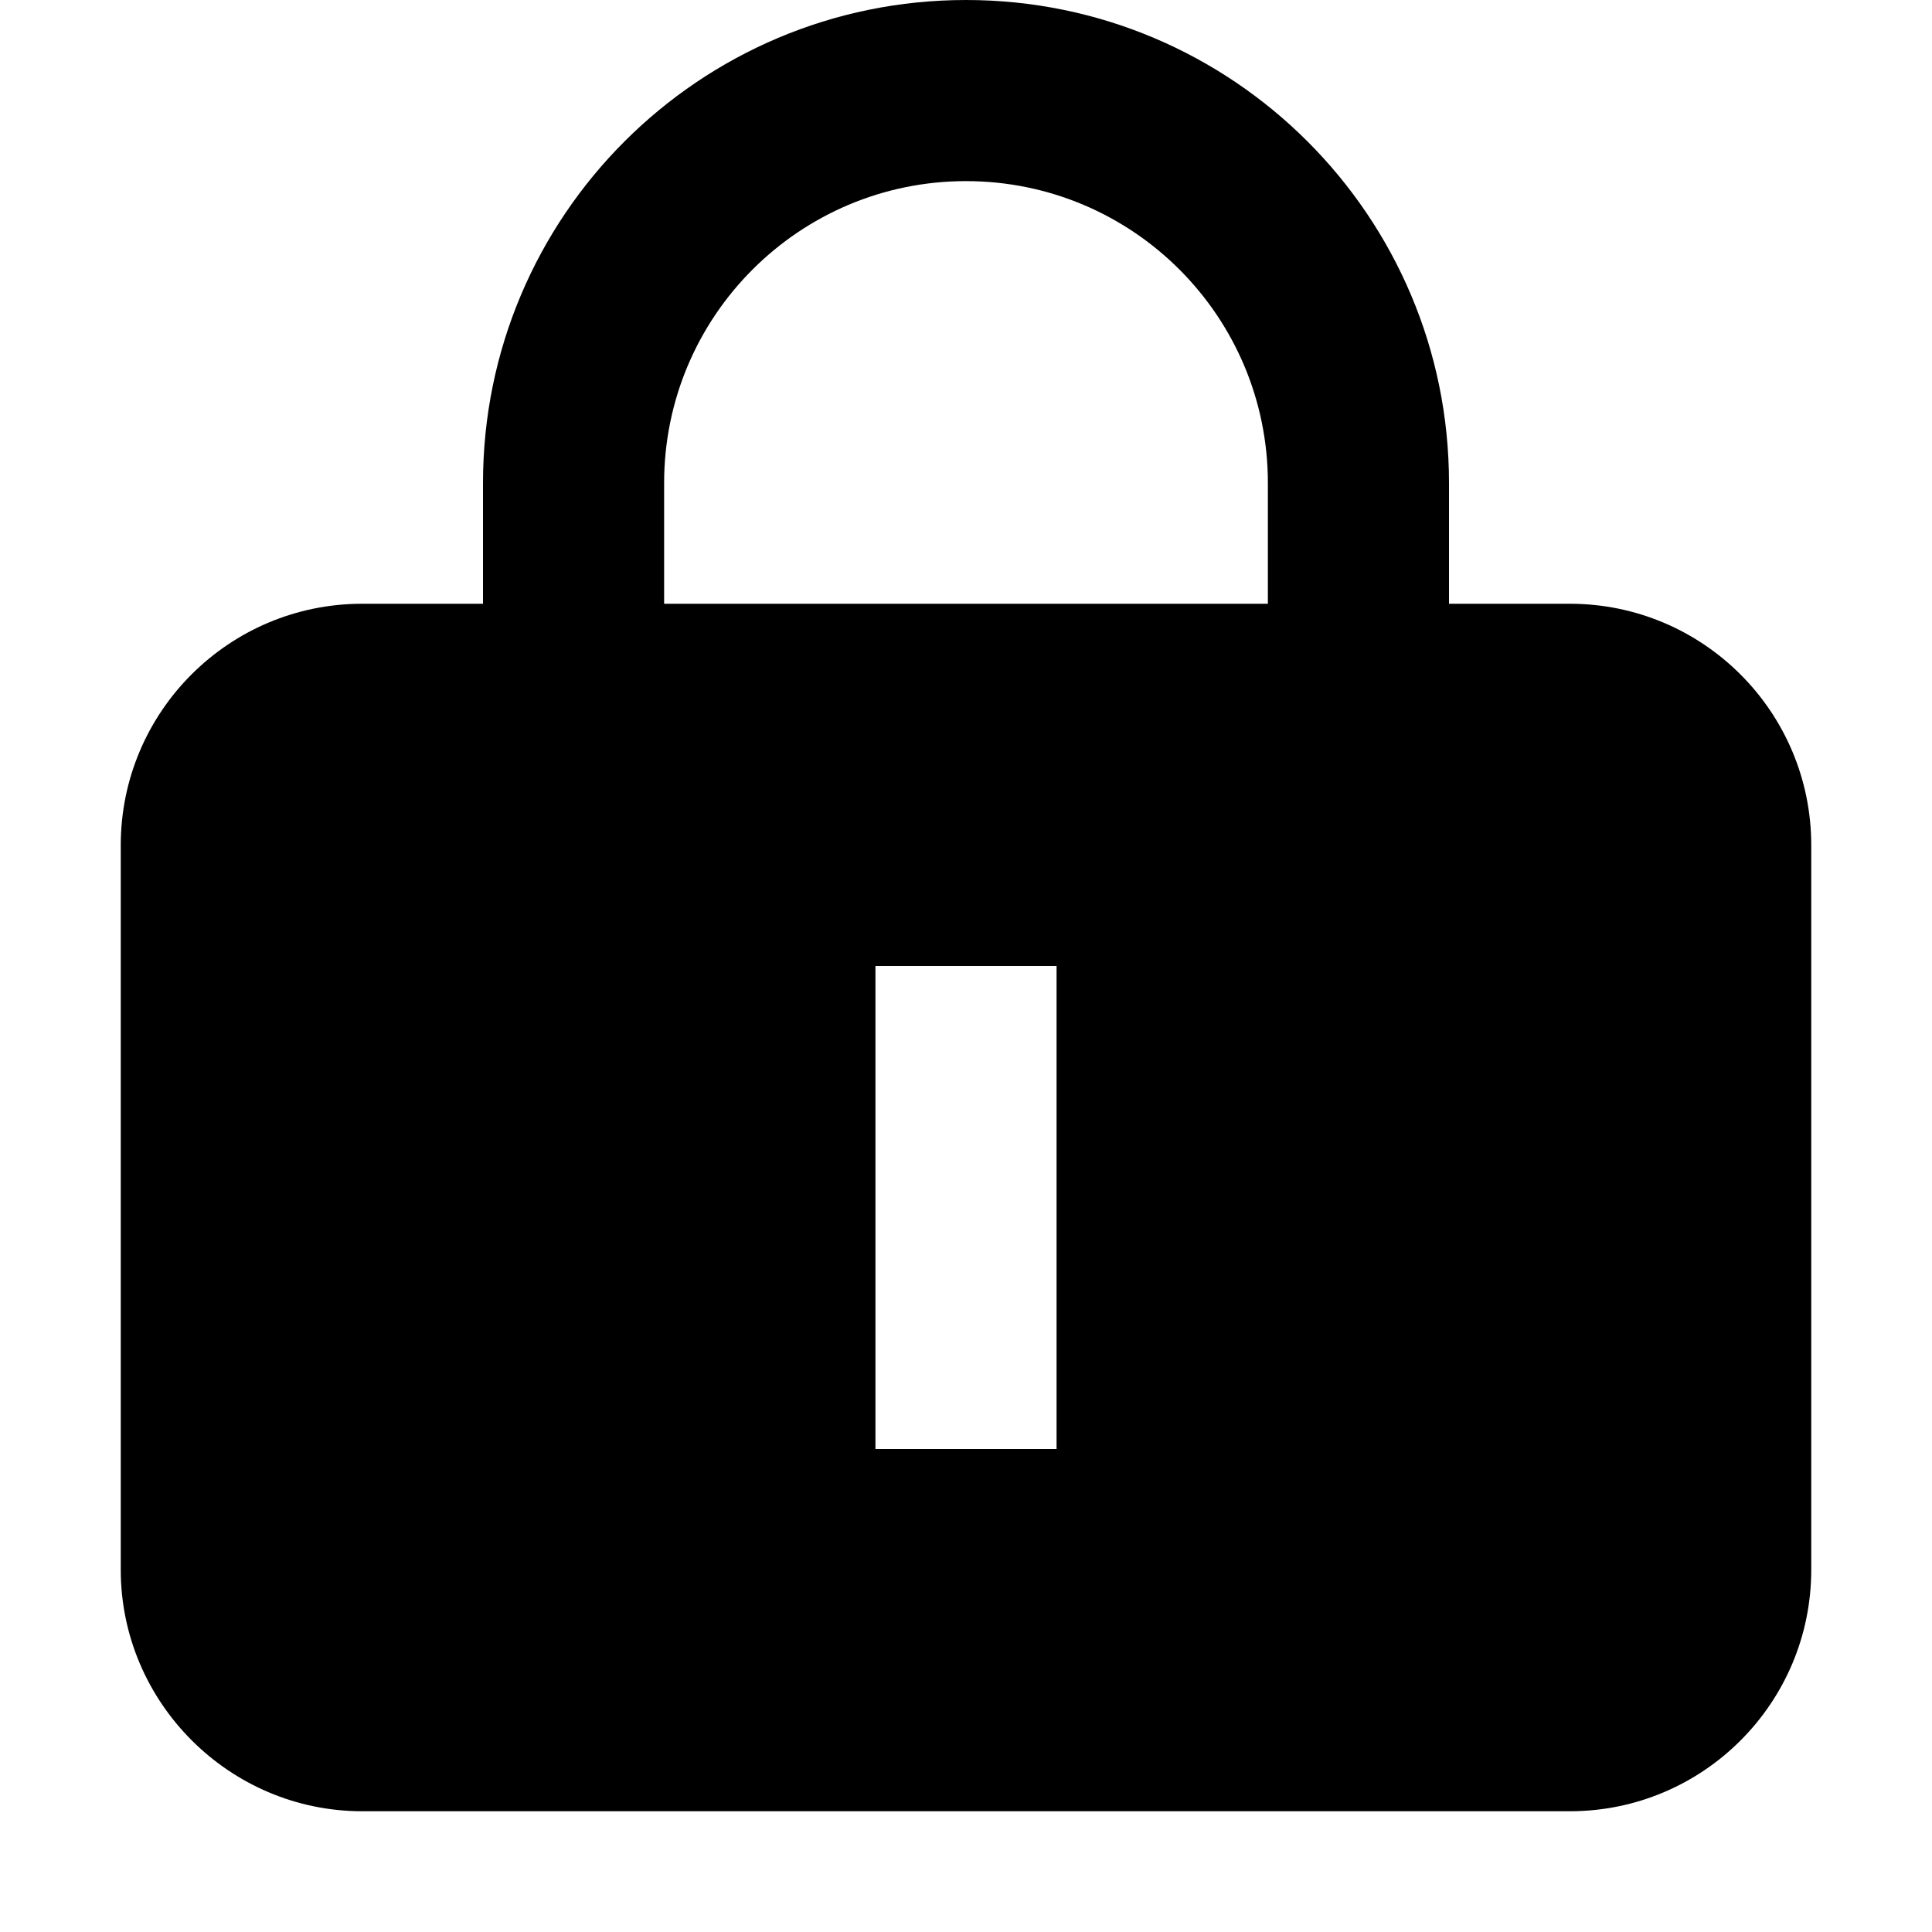
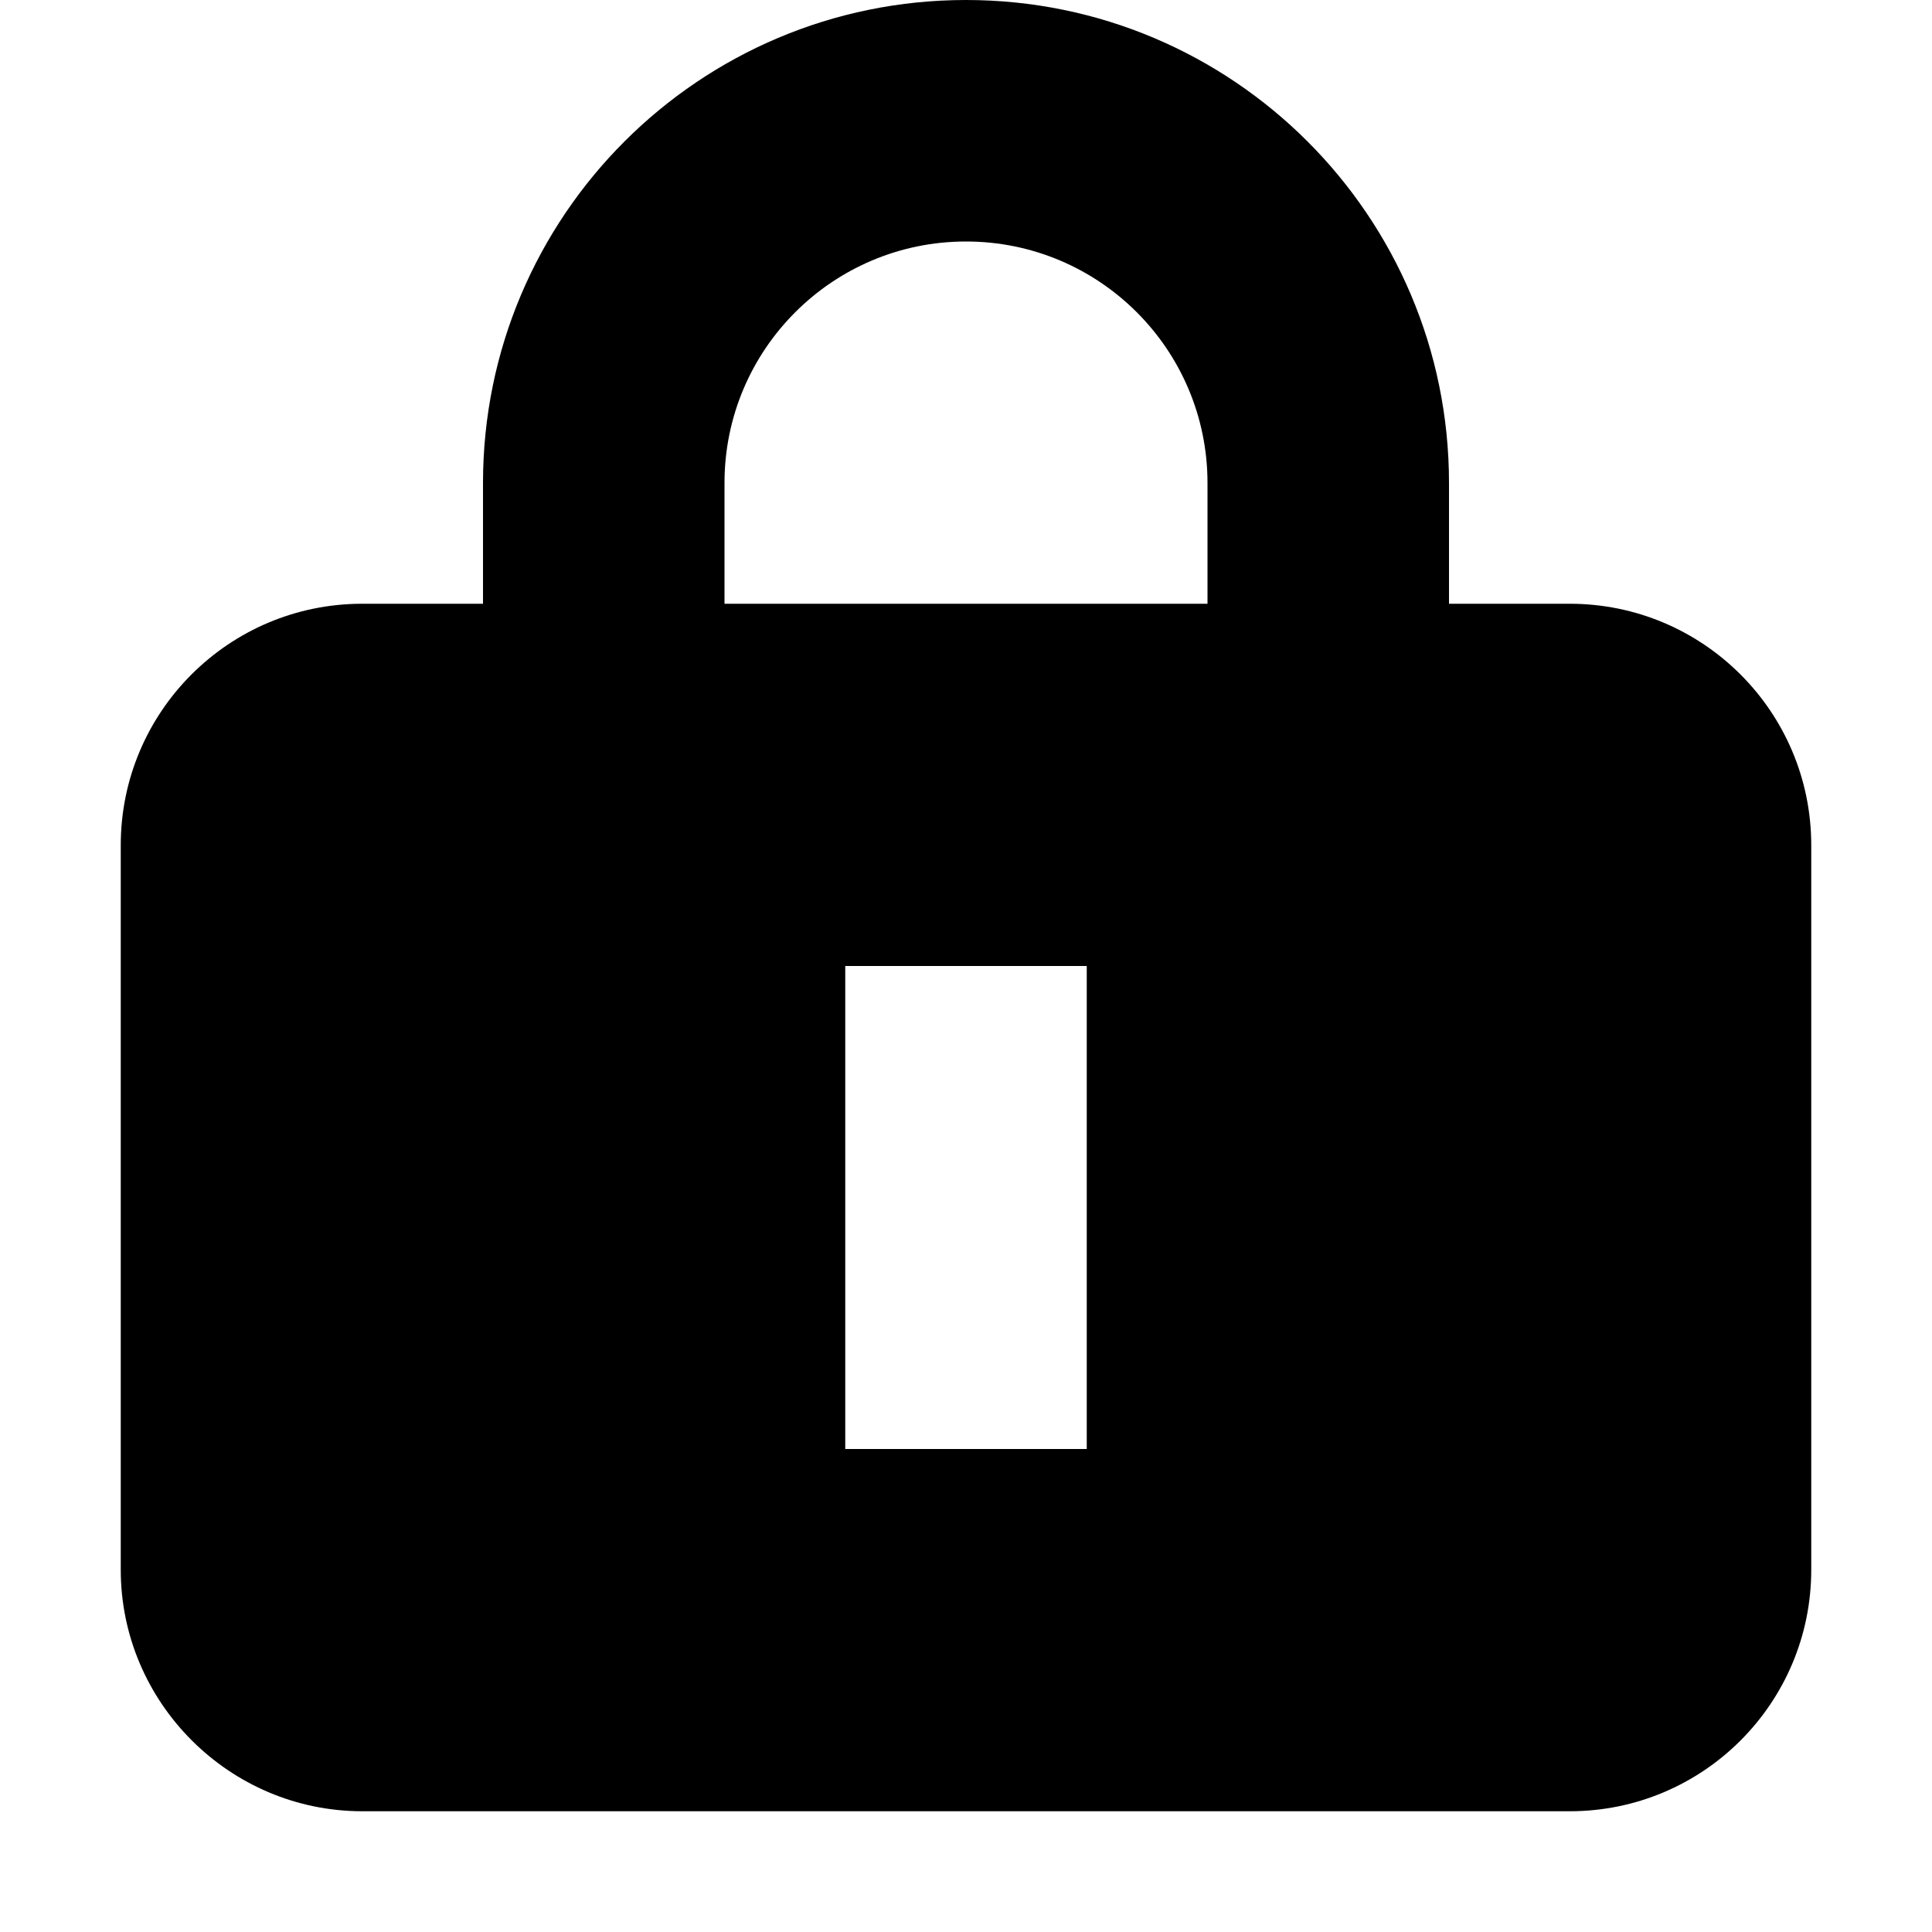
<svg xmlns="http://www.w3.org/2000/svg" width="16" height="16">
-   <path d="M4 5H3a2 2 0 0 0-2 2v6c0 1.1.9 2 2 2h10a2 2 0 0 0 2-2V7a2 2 0 0 0-2-2h-1V4a4 4 0 0 0-8 0zm1.5-1a2.5 2.5 0 0 1 5 0v1h-5zm3.25 4v4h-1.5V8z" />
+   <path d="M4 5H3a2 2 0 0 0-2 2v6c0 1.1.9 2 2 2h10a2 2 0 0 0 2-2V7a2 2 0 0 0-2-2h-1V4a4 4 0 0 0-8 0zm2-1a2 2 0 1 1 4 0v1H6zm3 4v4H7V8z" />
</svg>
